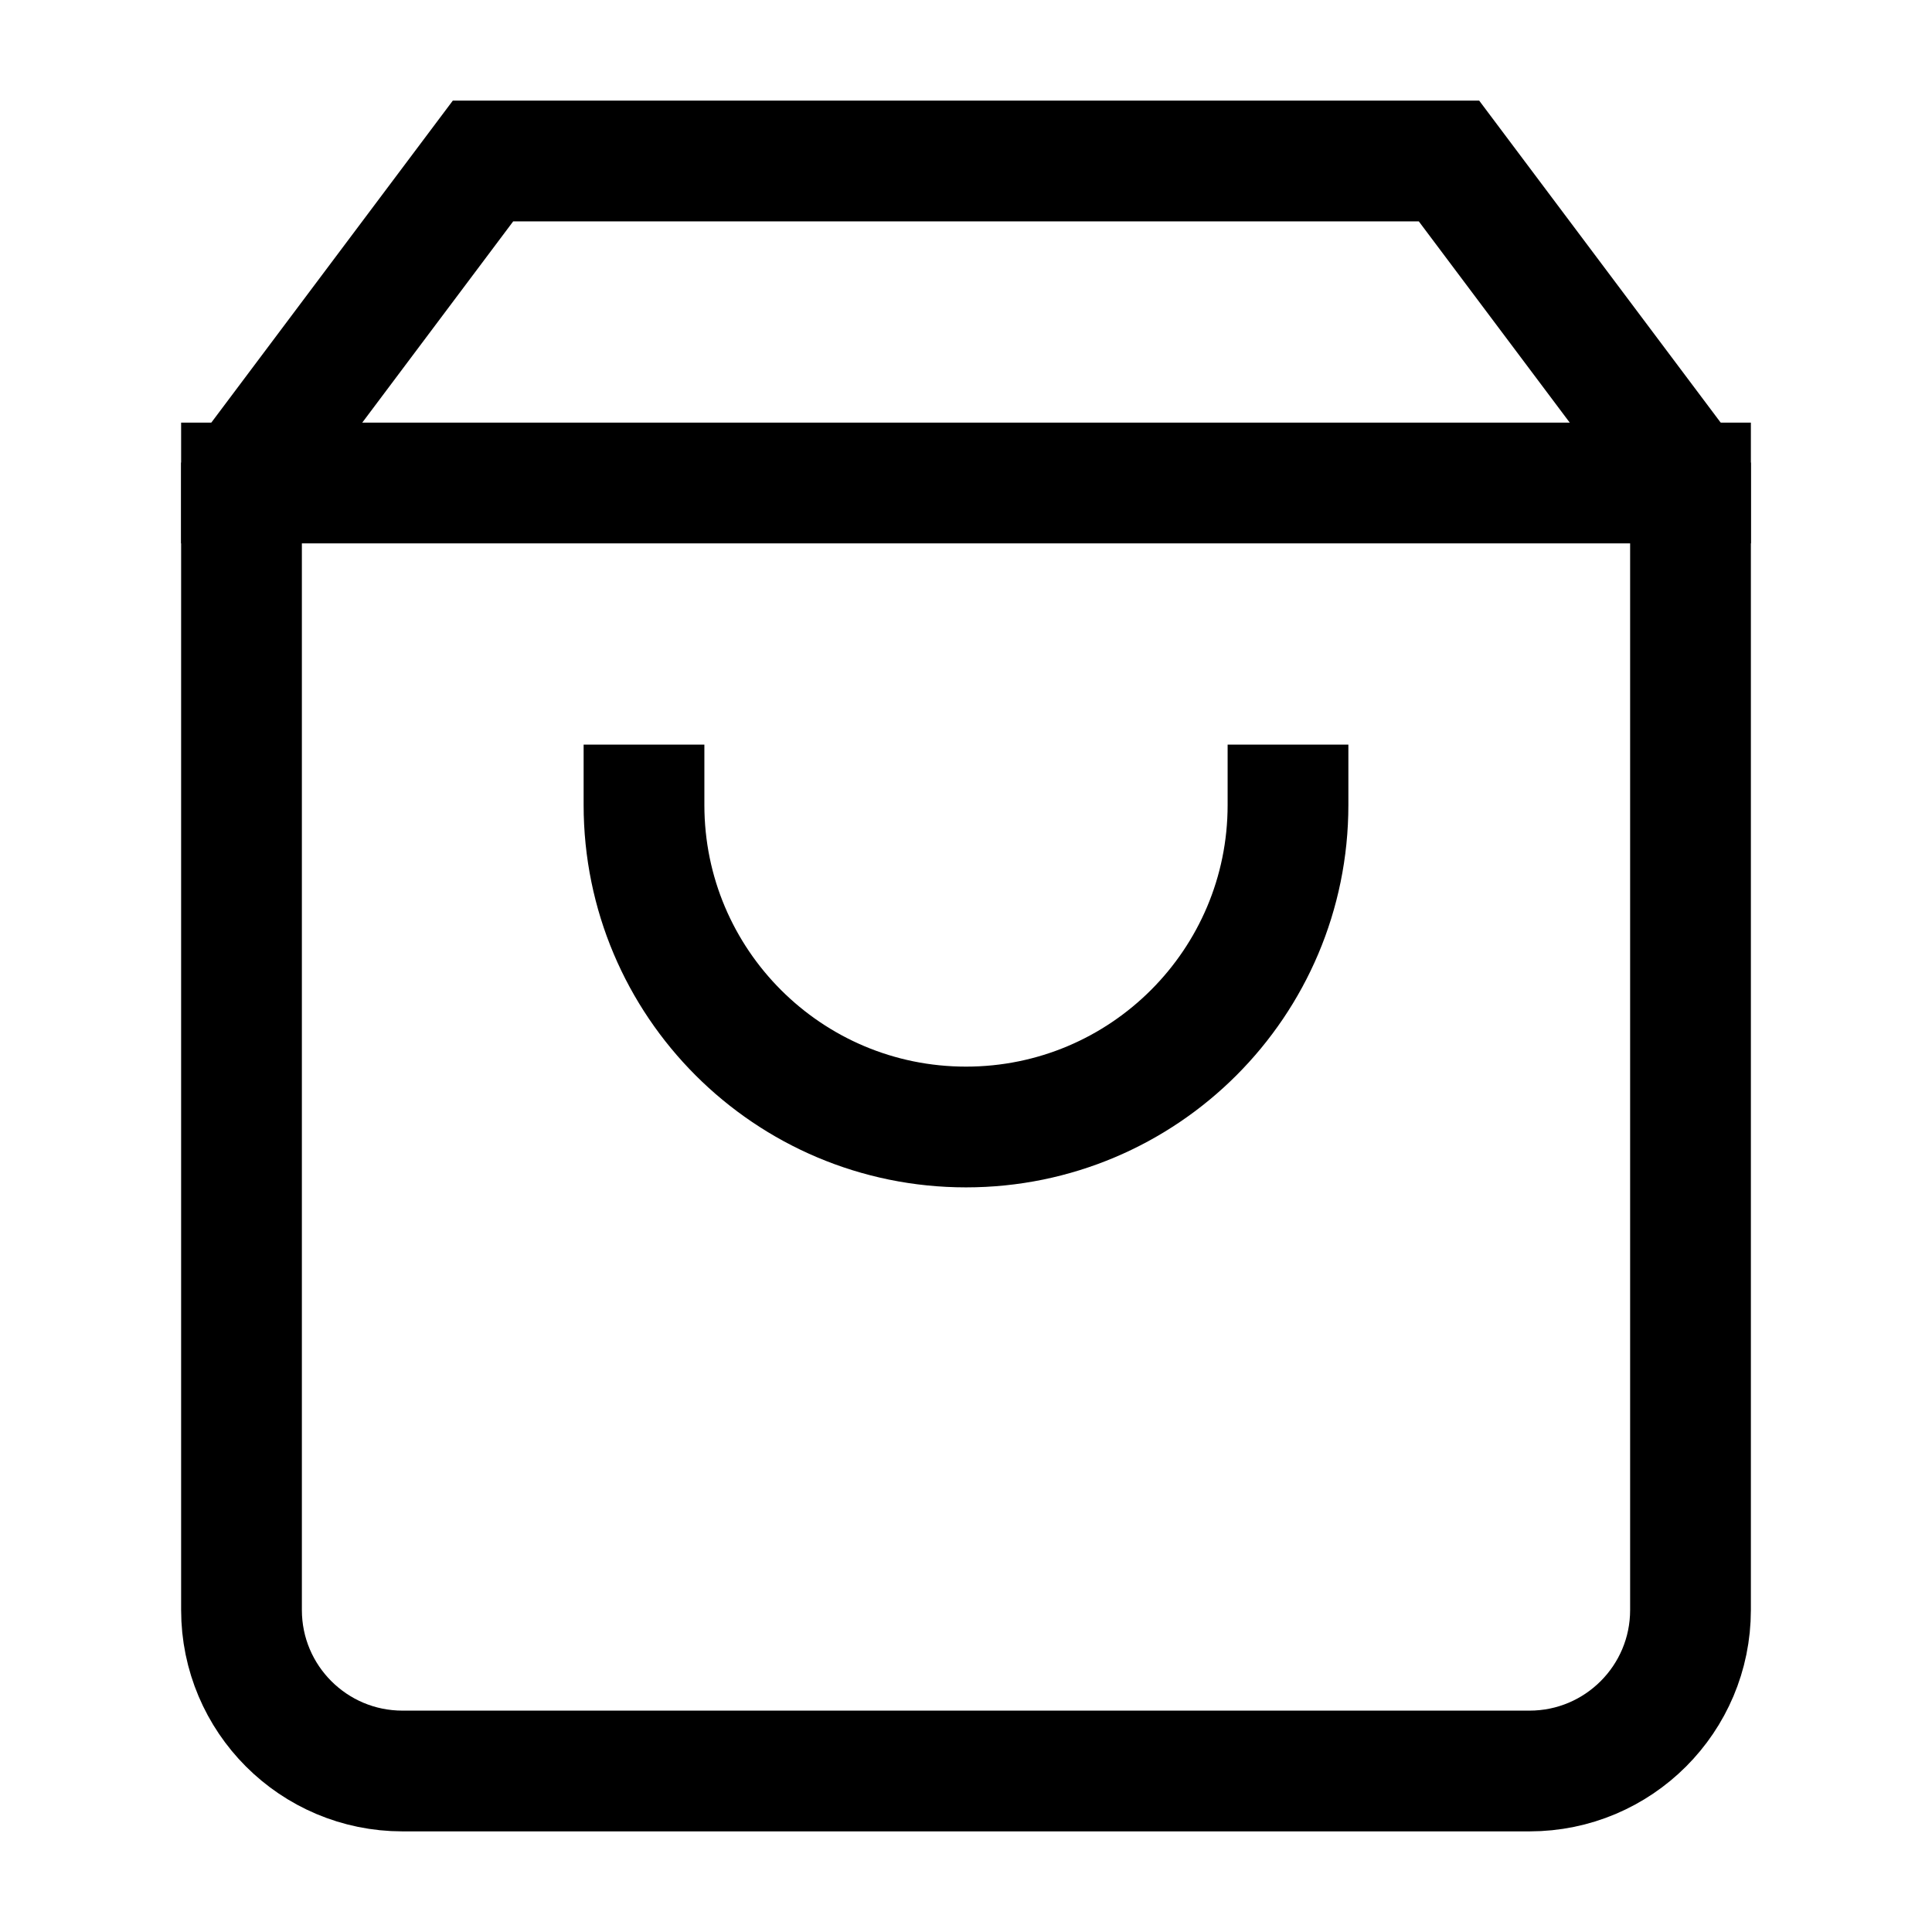
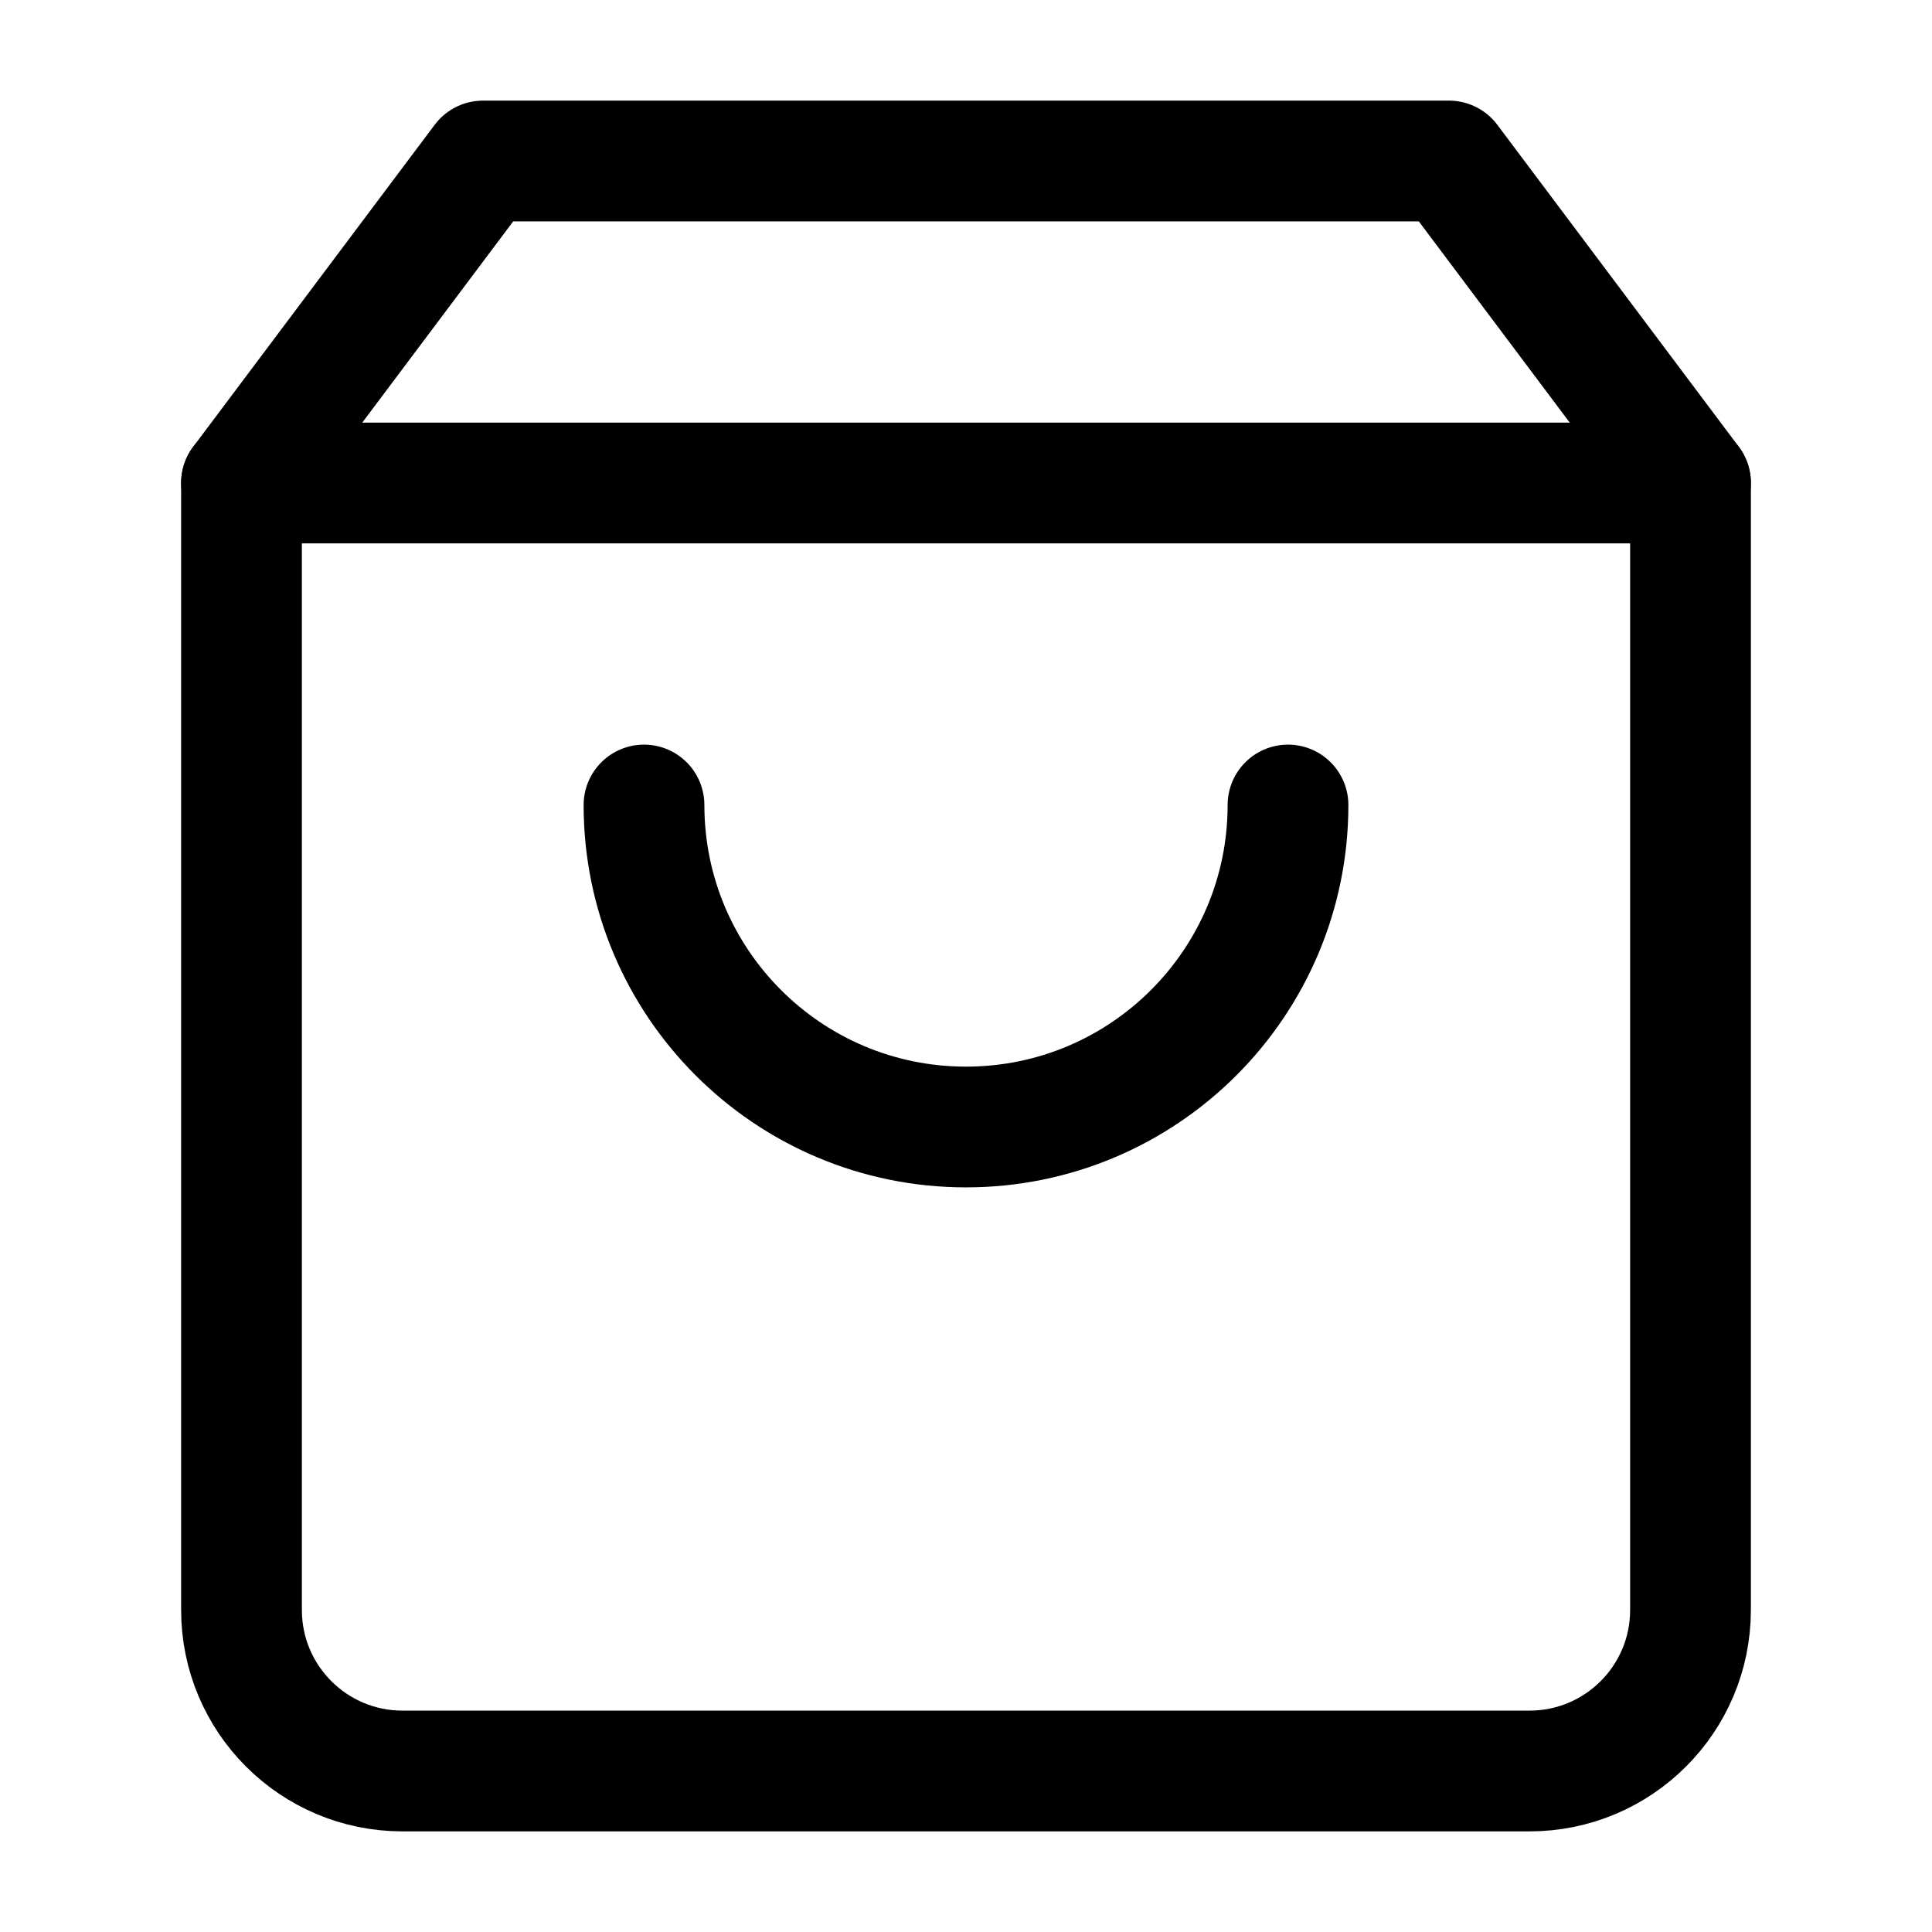
- <svg xmlns="http://www.w3.org/2000/svg" width="24" height="24" viewBox="0 0 24 24" fill="none" stroke="currentColor" stroke-width="1.5" stroke-linecap="square" stroke-linejoin="miter" class="icon icon-cart-empty" aria-hidden="true" focusable="false">
+ <svg xmlns="http://www.w3.org/2000/svg" width="24" height="24" viewBox="0 0 24 24" fill="none" stroke="currentColor" stroke-width="1.5" stroke-linecap="round" stroke-linejoin="round" class="icon icon-cart-empty" aria-hidden="true" focusable="false">
  <path d="M6 2 3 6v14a2 2 0 0 0 2 2h14a2 2 0 0 0 2-2V6l-3-4Z" />
-   <path d="M3 6h18" />
+   <line x1="3" y1="6" x2="21" y2="6" />
  <path d="M16 10a4 4 0 0 1-8 0" />
</svg>
